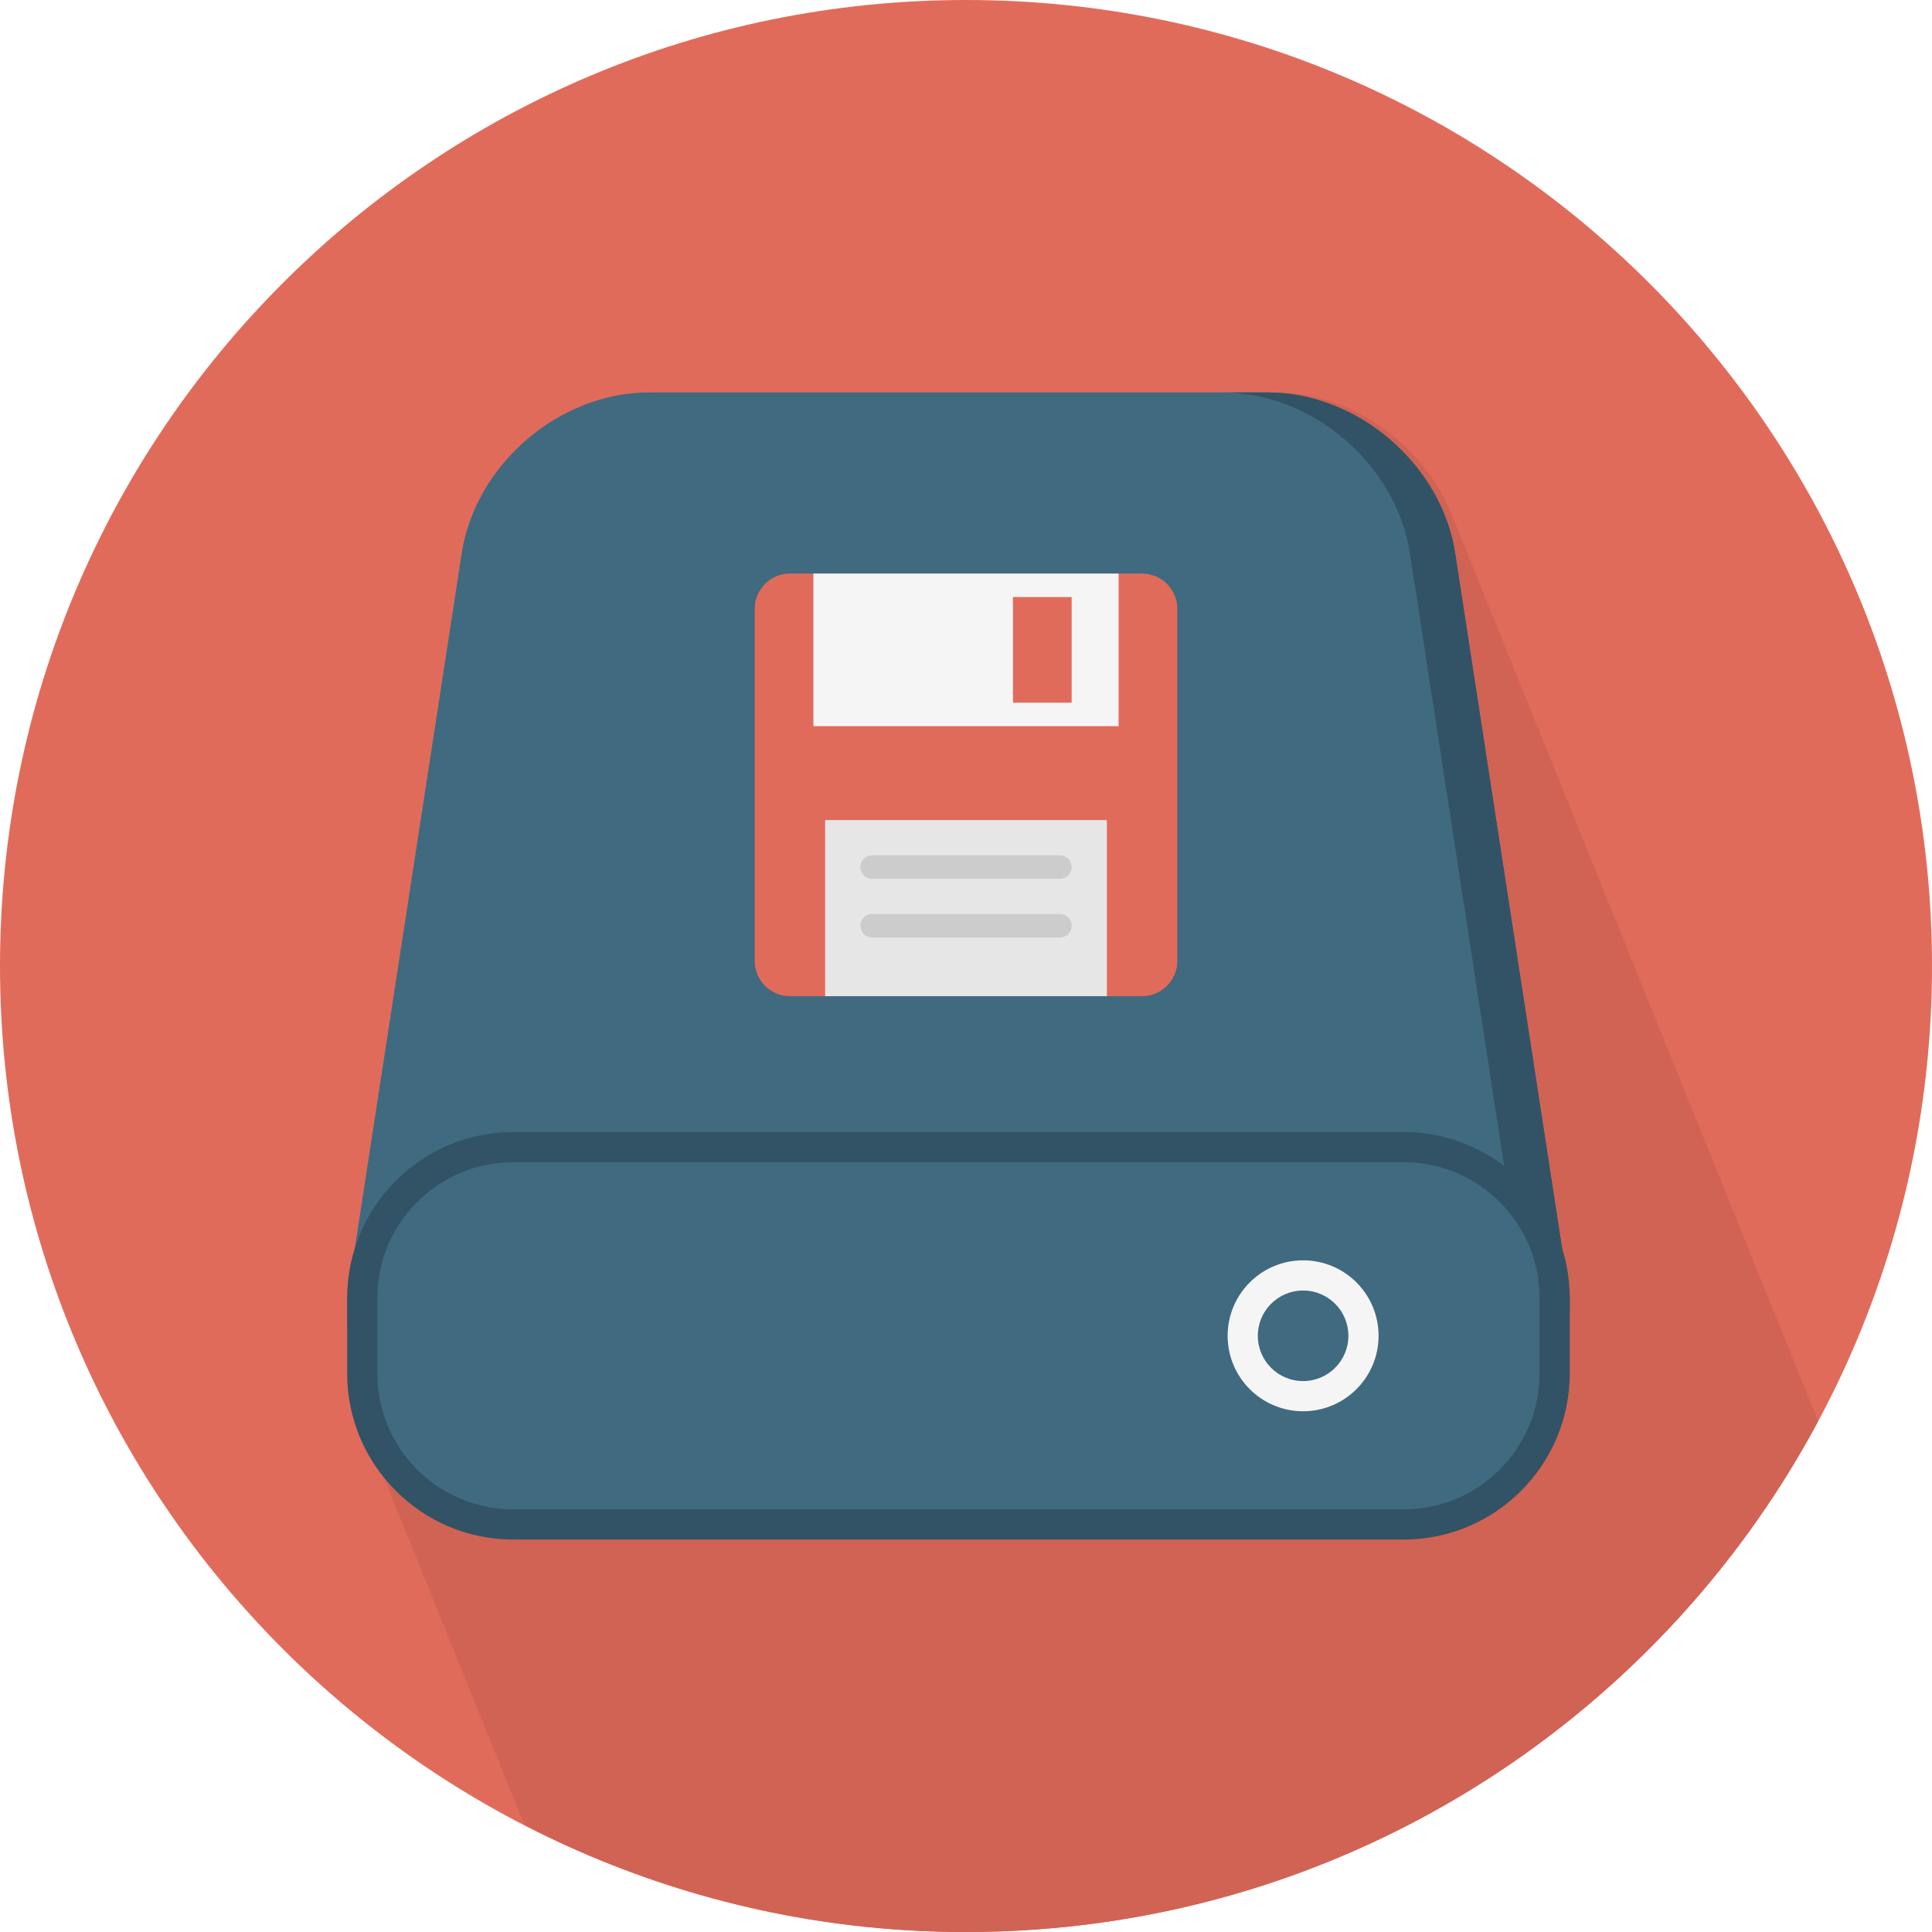
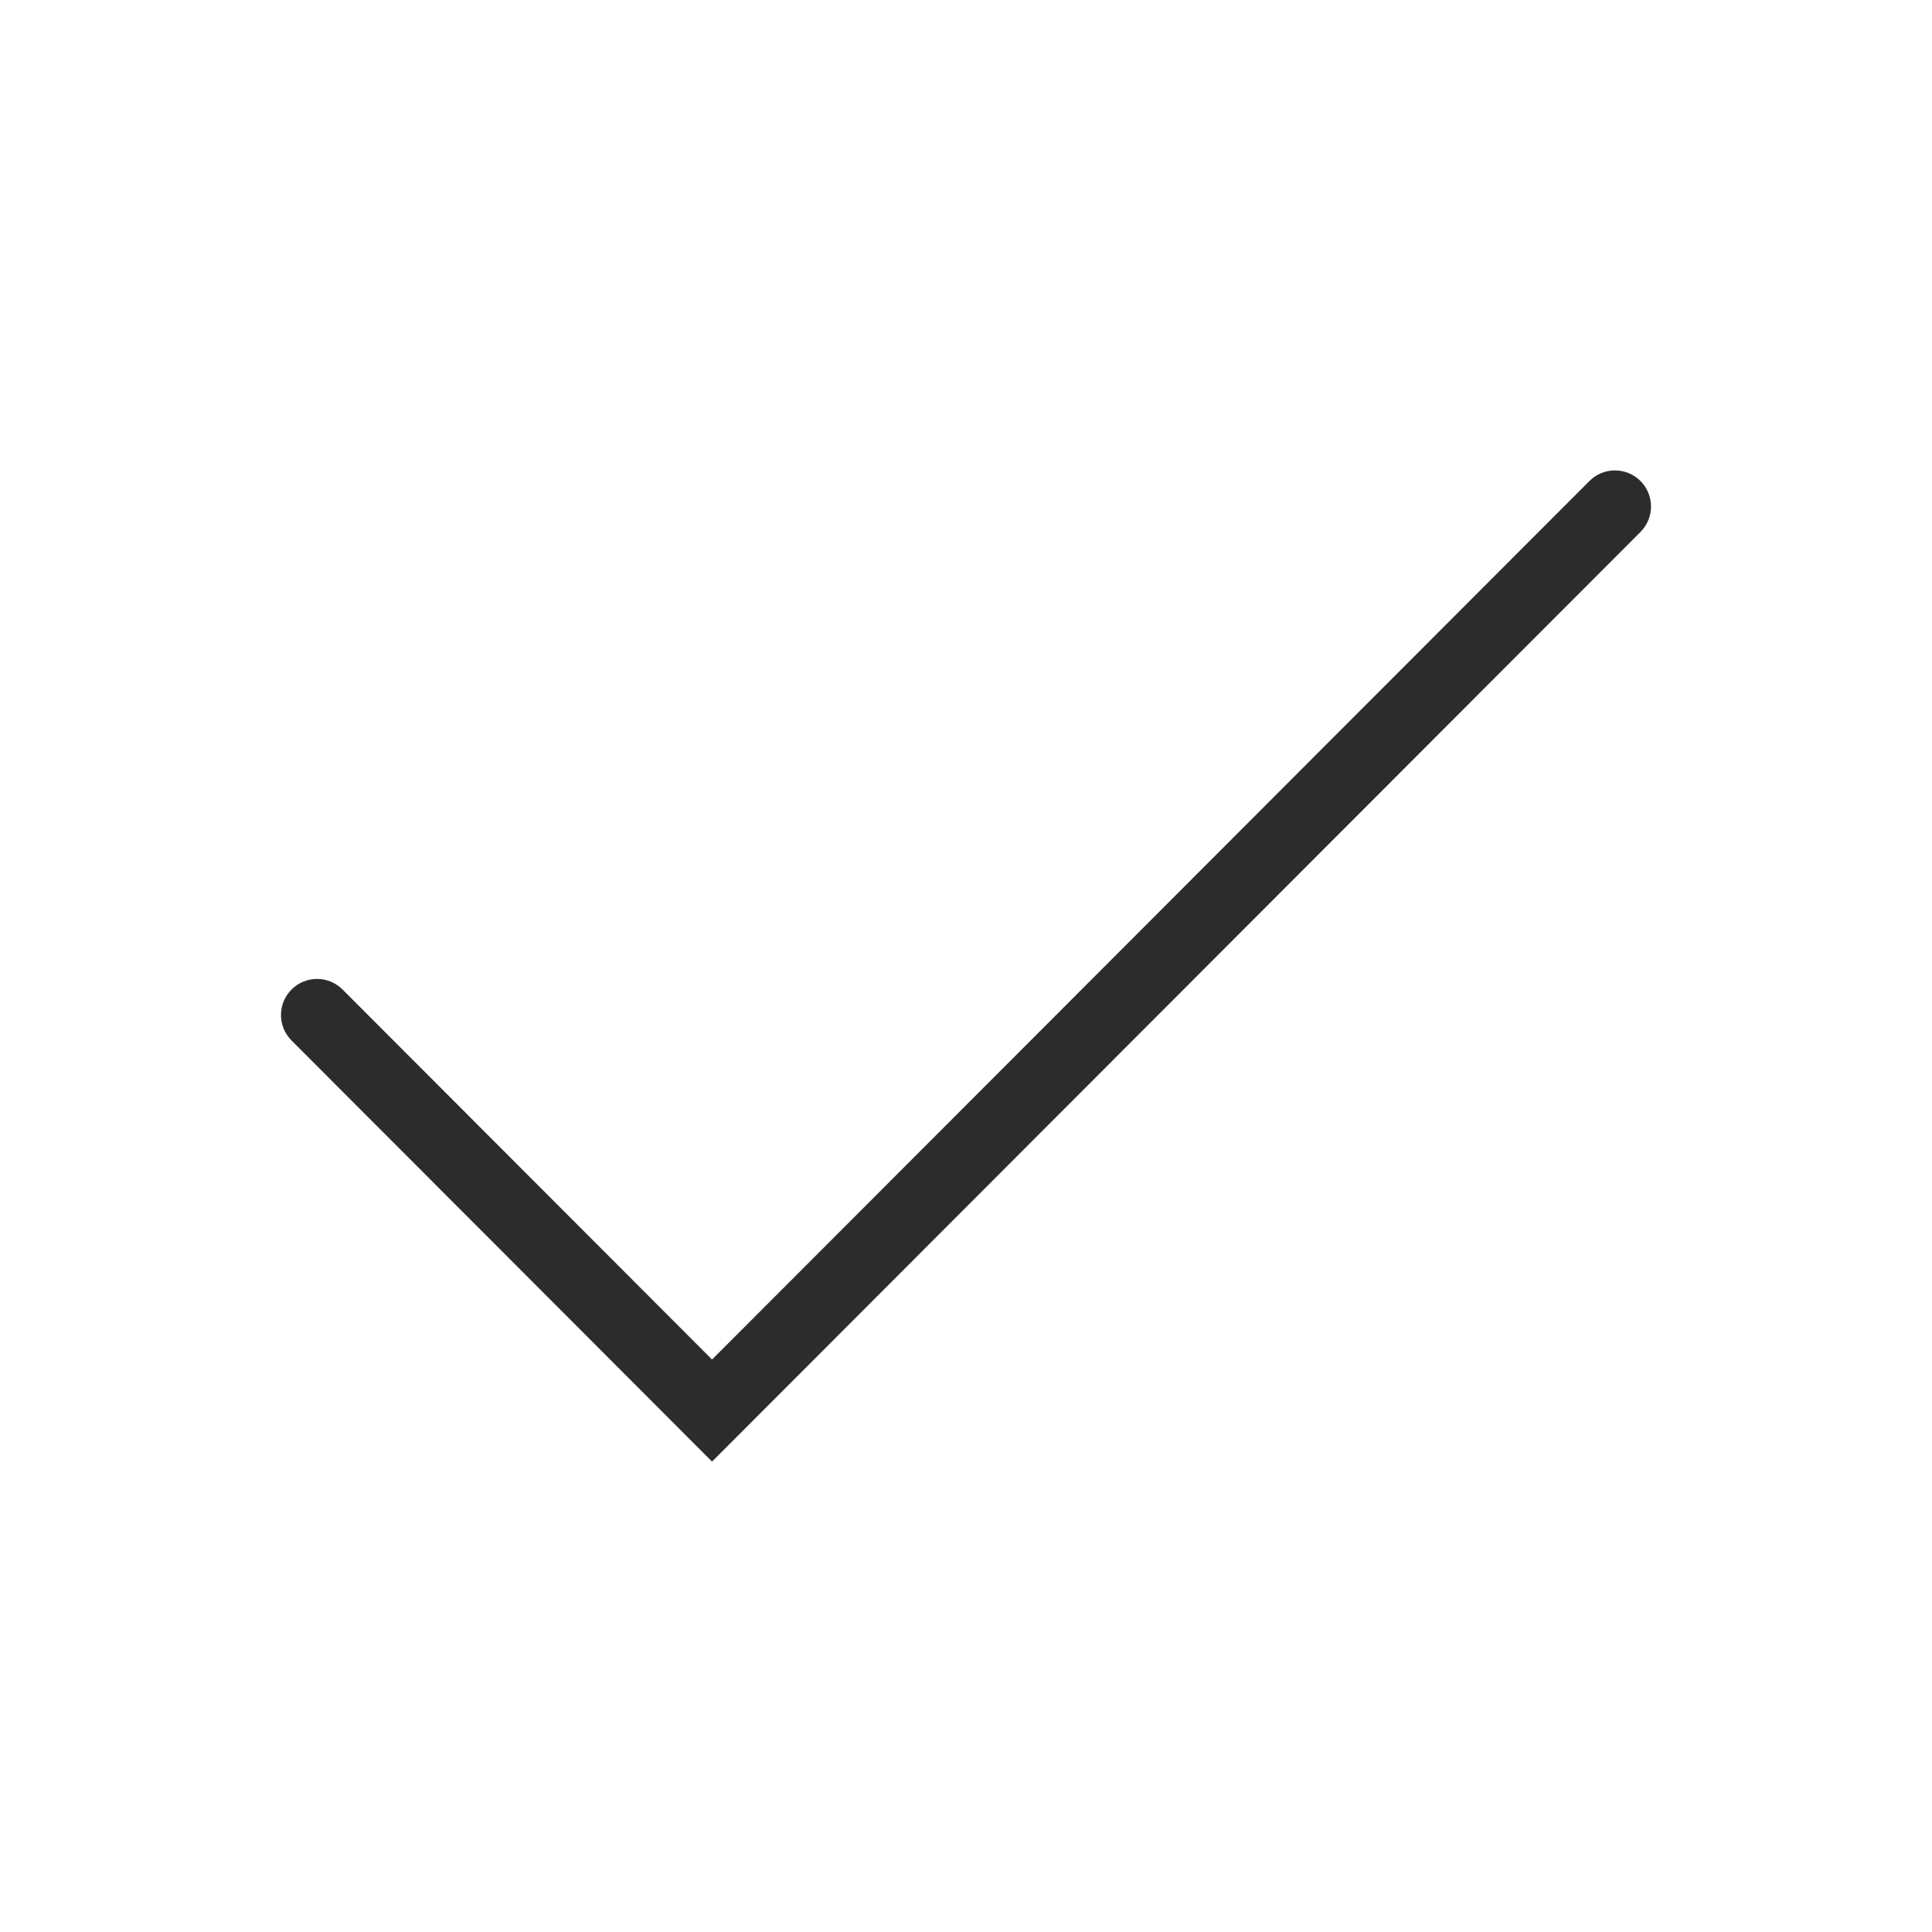
- <svg xmlns="http://www.w3.org/2000/svg" t="1693982295953" class="icon" viewBox="0 0 1024 1024" version="1.1" p-id="4546">
-   <path d="M512 512m-512 0a512 512 0 1 0 1024 0 512 512 0 1 0-1024 0Z" fill="#E16B5A" p-id="4547" />
-   <path d="M963.648 753.224c-0.584-1.648-1.296-3.24-1.968-4.856-0.584-1.672-1.304-3.28-1.984-4.912-0.584-1.672-1.304-3.272-1.984-4.904-0.584-1.68-1.312-3.296-1.992-4.936-0.576-1.656-1.304-3.256-1.976-4.88-0.584-1.672-1.304-3.28-1.976-4.912-0.592-1.672-1.312-3.272-1.984-4.904-0.592-1.68-1.312-3.296-2-4.936-0.576-1.656-1.296-3.256-1.968-4.88-0.592-1.672-1.312-3.28-1.984-4.912-0.592-1.696-1.328-3.328-2.016-4.984-0.576-1.64-1.296-3.224-1.968-4.832-0.576-1.68-1.312-3.296-1.984-4.936-0.584-1.656-1.312-3.256-1.984-4.872-0.576-1.672-1.296-3.28-1.984-4.912-0.576-1.672-1.296-3.28-1.984-4.912-0.576-1.68-1.304-3.296-1.984-4.936-0.584-1.656-1.304-3.256-1.976-4.872-0.584-1.672-1.304-3.28-1.984-4.912-0.584-1.672-1.304-3.28-1.984-4.912-0.584-1.68-1.312-3.296-1.992-4.936-0.584-1.656-1.304-3.248-1.976-4.872-0.584-1.672-1.304-3.28-1.984-4.912-0.584-1.672-1.304-3.28-1.984-4.912-0.584-1.672-1.304-3.28-1.984-4.912-0.584-1.68-1.312-3.288-1.992-4.928-0.576-1.656-1.296-3.256-1.976-4.88-0.584-1.672-1.304-3.28-1.976-4.912-0.592-1.672-1.312-3.28-1.984-4.904-0.592-1.68-1.312-3.296-2-4.936-0.576-1.656-1.296-3.256-1.968-4.88-0.592-1.672-1.312-3.28-1.984-4.912-0.592-1.672-1.312-3.272-1.984-4.904-0.584-1.68-1.312-3.296-2-4.936-0.576-1.656-1.296-3.256-1.968-4.88-0.592-1.696-1.328-3.336-2.016-4.992-0.576-1.64-1.296-3.224-1.968-4.832-0.576-1.672-1.296-3.28-1.984-4.912-0.576-1.68-1.304-3.296-1.984-4.936-0.584-1.656-1.304-3.256-1.976-4.872-0.584-1.68-1.304-3.28-1.984-4.912-0.584-1.672-1.304-3.28-1.984-4.912-0.584-1.68-1.312-3.296-1.992-4.936-0.584-1.656-1.304-3.256-1.976-4.872-0.584-1.672-1.304-3.28-1.984-4.912-0.584-1.672-1.304-3.28-1.984-4.912-0.584-1.68-1.312-3.296-1.992-4.936-0.576-1.656-1.304-3.256-1.976-4.872-0.584-1.672-1.304-3.28-1.976-4.912-0.592-1.672-1.312-3.28-1.984-4.912-0.592-1.672-1.312-3.28-1.984-4.912-0.592-1.68-1.312-3.288-2-4.928-0.576-1.656-1.296-3.256-1.968-4.88-0.592-1.672-1.312-3.28-1.984-4.912-0.584-1.672-1.312-3.28-1.984-4.912-0.584-1.68-1.312-3.288-2-4.928-0.576-1.656-1.296-3.256-1.968-4.88-0.584-1.672-1.304-3.28-1.984-4.912-0.584-1.672-1.304-3.28-1.984-4.904-0.584-1.688-1.312-3.296-1.992-4.936-0.592-1.68-1.32-3.312-2.008-4.96-0.576-1.64-1.296-3.224-1.96-4.832-0.584-1.672-1.304-3.28-1.984-4.904-0.584-1.672-1.304-3.28-1.984-4.912-0.584-1.68-1.312-3.296-1.992-4.936-0.584-1.656-1.304-3.256-1.976-4.88-0.584-1.672-1.304-3.272-1.984-4.904-0.584-1.672-1.304-3.28-1.984-4.912-0.584-1.68-1.312-3.296-1.992-4.936-0.576-1.656-1.296-3.256-1.968-4.88-0.592-1.672-1.312-3.272-1.984-4.904-0.592-1.672-1.312-3.28-1.984-4.912-0.592-1.68-1.312-3.296-2-4.936-0.576-1.656-1.296-3.256-1.968-4.88-0.592-1.672-1.312-3.272-1.984-4.904-0.584-1.672-1.312-3.28-1.984-4.912-0.584-1.672-1.312-3.28-1.984-4.912-0.584-1.68-1.312-3.296-2-4.936-0.576-1.656-1.296-3.248-1.968-4.872-0.584-1.672-1.304-3.28-1.984-4.912-0.584-1.672-1.304-3.28-1.984-4.912-0.584-1.68-1.312-3.296-1.992-4.936-0.584-1.648-1.304-3.248-1.976-4.872-0.584-1.672-1.304-3.28-1.984-4.912-0.584-1.672-1.304-3.28-1.984-4.912a98.864 98.864 0 0 0-3.376-8.344c-0.184-0.496-0.408-0.984-0.6-1.48-0.584-1.672-1.304-3.28-1.984-4.912-0.584-1.672-1.304-3.28-1.984-4.912-0.584-1.68-1.312-3.288-1.992-4.928-0.576-1.656-1.296-3.256-1.968-4.88-0.592-1.672-1.312-3.28-1.984-4.912-0.592-1.672-1.312-3.28-1.984-4.912-0.592-1.672-1.312-3.272-1.984-4.904-0.592-1.68-1.312-3.296-2-4.936-0.576-1.656-1.296-3.256-1.968-4.88-0.592-1.672-1.312-3.28-1.984-4.904C757.376 237.584 717.968 208 676 208h-328c-2.688 0-5.36 0.16-8.016 0.4-0.936 0.088-1.864 0.208-2.8 0.32a108.608 108.608 0 0 0-8.368 1.384c-1.6 0.344-3.192 0.76-4.784 1.176-1.008 0.264-2.016 0.504-3.008 0.8l-0.064 0.016v0.008c-36.648 11.112-66.816 43.616-72.376 81.92l-56.528 367.568A87.496 87.496 0 0 0 187.992 688v40c0 12.752 2.792 24.84 7.688 35.8 0.624 1.656 1.264 3.304 1.984 4.912 0.624 1.664 1.272 3.32 1.992 4.936 0.624 1.648 1.256 3.28 1.976 4.88 0.624 1.656 1.264 3.304 1.984 4.904 0.624 1.656 1.264 3.304 1.984 4.912 0.624 1.656 1.264 3.304 1.984 4.912 0.624 1.664 1.272 3.32 1.992 4.936 0.624 1.648 1.256 3.28 1.976 4.872 0.624 1.656 1.264 3.304 1.984 4.912 0.624 1.656 1.264 3.304 1.984 4.912 0.632 1.688 1.288 3.368 2.032 5.008 0.608 1.624 1.24 3.232 1.944 4.816 0.624 1.656 1.264 3.304 1.984 4.912 0.624 1.656 1.264 3.304 1.984 4.912 0.624 1.664 1.272 3.32 1.992 4.936 0.624 1.648 1.256 3.272 1.976 4.872 0.624 1.656 1.264 3.304 1.984 4.912 0.624 1.656 1.264 3.304 1.984 4.912 0.624 1.664 1.272 3.32 1.992 4.928 0.624 1.648 1.256 3.28 1.976 4.88 0.624 1.656 1.264 3.304 1.984 4.912 0.624 1.656 1.264 3.304 1.984 4.912 0.624 1.656 1.264 3.304 1.984 4.904 0.624 1.664 1.272 3.32 1.992 4.936 0.624 1.648 1.256 3.28 1.976 4.88 0.624 1.656 1.264 3.304 1.984 4.912 0.624 1.648 1.264 3.304 1.984 4.904 0.624 1.664 1.272 3.32 1.992 4.936 0.624 1.648 1.256 3.28 1.976 4.88 0.624 1.656 1.264 3.304 1.984 4.904 0.624 1.656 1.264 3.304 1.984 4.912 0.624 1.664 1.272 3.32 1.992 4.936 0.624 1.648 1.256 3.28 1.976 4.88 0.624 1.656 1.264 3.304 1.984 4.904 0.624 1.656 1.264 3.304 1.984 4.912 0.632 1.68 1.28 3.352 2.016 4.984 0.616 1.64 1.256 3.272 1.968 4.864 0.624 1.648 1.256 3.28 1.976 4.872 0.624 1.656 1.264 3.304 1.984 4.912 0.624 1.656 1.264 3.304 1.984 4.912 0.624 1.664 1.272 3.32 1.992 4.936 0.264 0.704 0.568 1.384 0.84 2.08A508.008 508.008 0 0 0 512 1024c195.528 0 365.408-109.648 451.648-270.776z" fill="#D16354" p-id="4548" />
-   <path d="M824 720H192a7.992 7.992 0 0 1-6.048-2.768C184.432 715.488 184 704 184 688l60.592-393.976C251.48 246.592 296.072 208 344 208h328c47.928 0 92.512 38.592 99.408 86.024L832 688c0 8-0.44 27.488-1.952 29.232A7.992 7.992 0 0 1 824 720z" fill="#406A80" p-id="4549" />
-   <path d="M771.408 294.024C764.512 246.592 719.928 208 672 208h-24c47.928 0 92.512 38.592 99.408 86.024L808 688c0 8-0.44 27.488-1.952 29.232A7.992 7.992 0 0 1 800 720h24c2.32 0 4.528-1.008 6.048-2.768 1.512-1.744 1.952-21.232 1.952-29.232l-60.592-393.976z" fill="#325366" p-id="4550" />
-   <path d="M744 816H272c-48.52 0-88-39.48-88-88v-40c0-48.52 39.48-88 88-88h472c48.512 0 88 39.48 88 88v40c0 48.52-39.488 88-88 88z" fill="#325366" p-id="4551" />
-   <path d="M272 800c-39.704 0-72-32.296-72-72v-40c0-39.704 32.296-72 72-72h472c39.704 0 72 32.296 72 72v40c0 39.704-32.296 72-72 72H272z" fill="#406A80" p-id="4552" />
-   <path d="M690.672 708m-40 0a40 40 0 1 0 80 0 40 40 0 1 0-80 0Z" fill="#F5F5F5" p-id="4553" />
-   <path d="M690.672 708m-24 0a24 24 0 1 0 48 0 24 24 0 1 0-48 0Z" fill="#406A80" p-id="4554" />
-   <path d="M624 509.336A18.72 18.72 0 0 1 605.336 528H418.664A18.72 18.72 0 0 1 400 509.336V322.664A18.72 18.72 0 0 1 418.664 304h186.672A18.72 18.72 0 0 1 624 322.664v186.672z" fill="#E16B5A" p-id="4555" />
-   <path d="M431.112 304h161.776v80.888H431.112z" fill="#F5F5F5" p-id="4556" />
-   <path d="M536.888 316.448H568v56h-31.112z" fill="#E16B5A" p-id="4557" />
-   <path d="M437.336 434.664h149.328V528H437.336z" fill="#E6E6E6" p-id="4558" />
-   <path d="M561.784 465.784H462.224a6.216 6.216 0 0 1 0-12.432h99.56a6.216 6.216 0 1 1 0 12.432zM561.784 496.888H462.224a6.216 6.216 0 0 1 0-12.44h99.56a6.216 6.216 0 0 1 0 12.44z" fill="#CCCCCC" p-id="4559" />
+ <svg xmlns="http://www.w3.org/2000/svg" t="1696255867544" class="icon" viewBox="0 0 1024 1024" version="1.1" p-id="4007">
+   <path d="M377.397 774.674l-222.879-223.197a19.068 19.068 0 1 1 27.048-27.012l195.831 196.114L842.434 254.941a19.068 19.068 0 1 1 27.048 27.012L377.397 774.674z" fill="#2c2c2c" p-id="4008" />
</svg>
